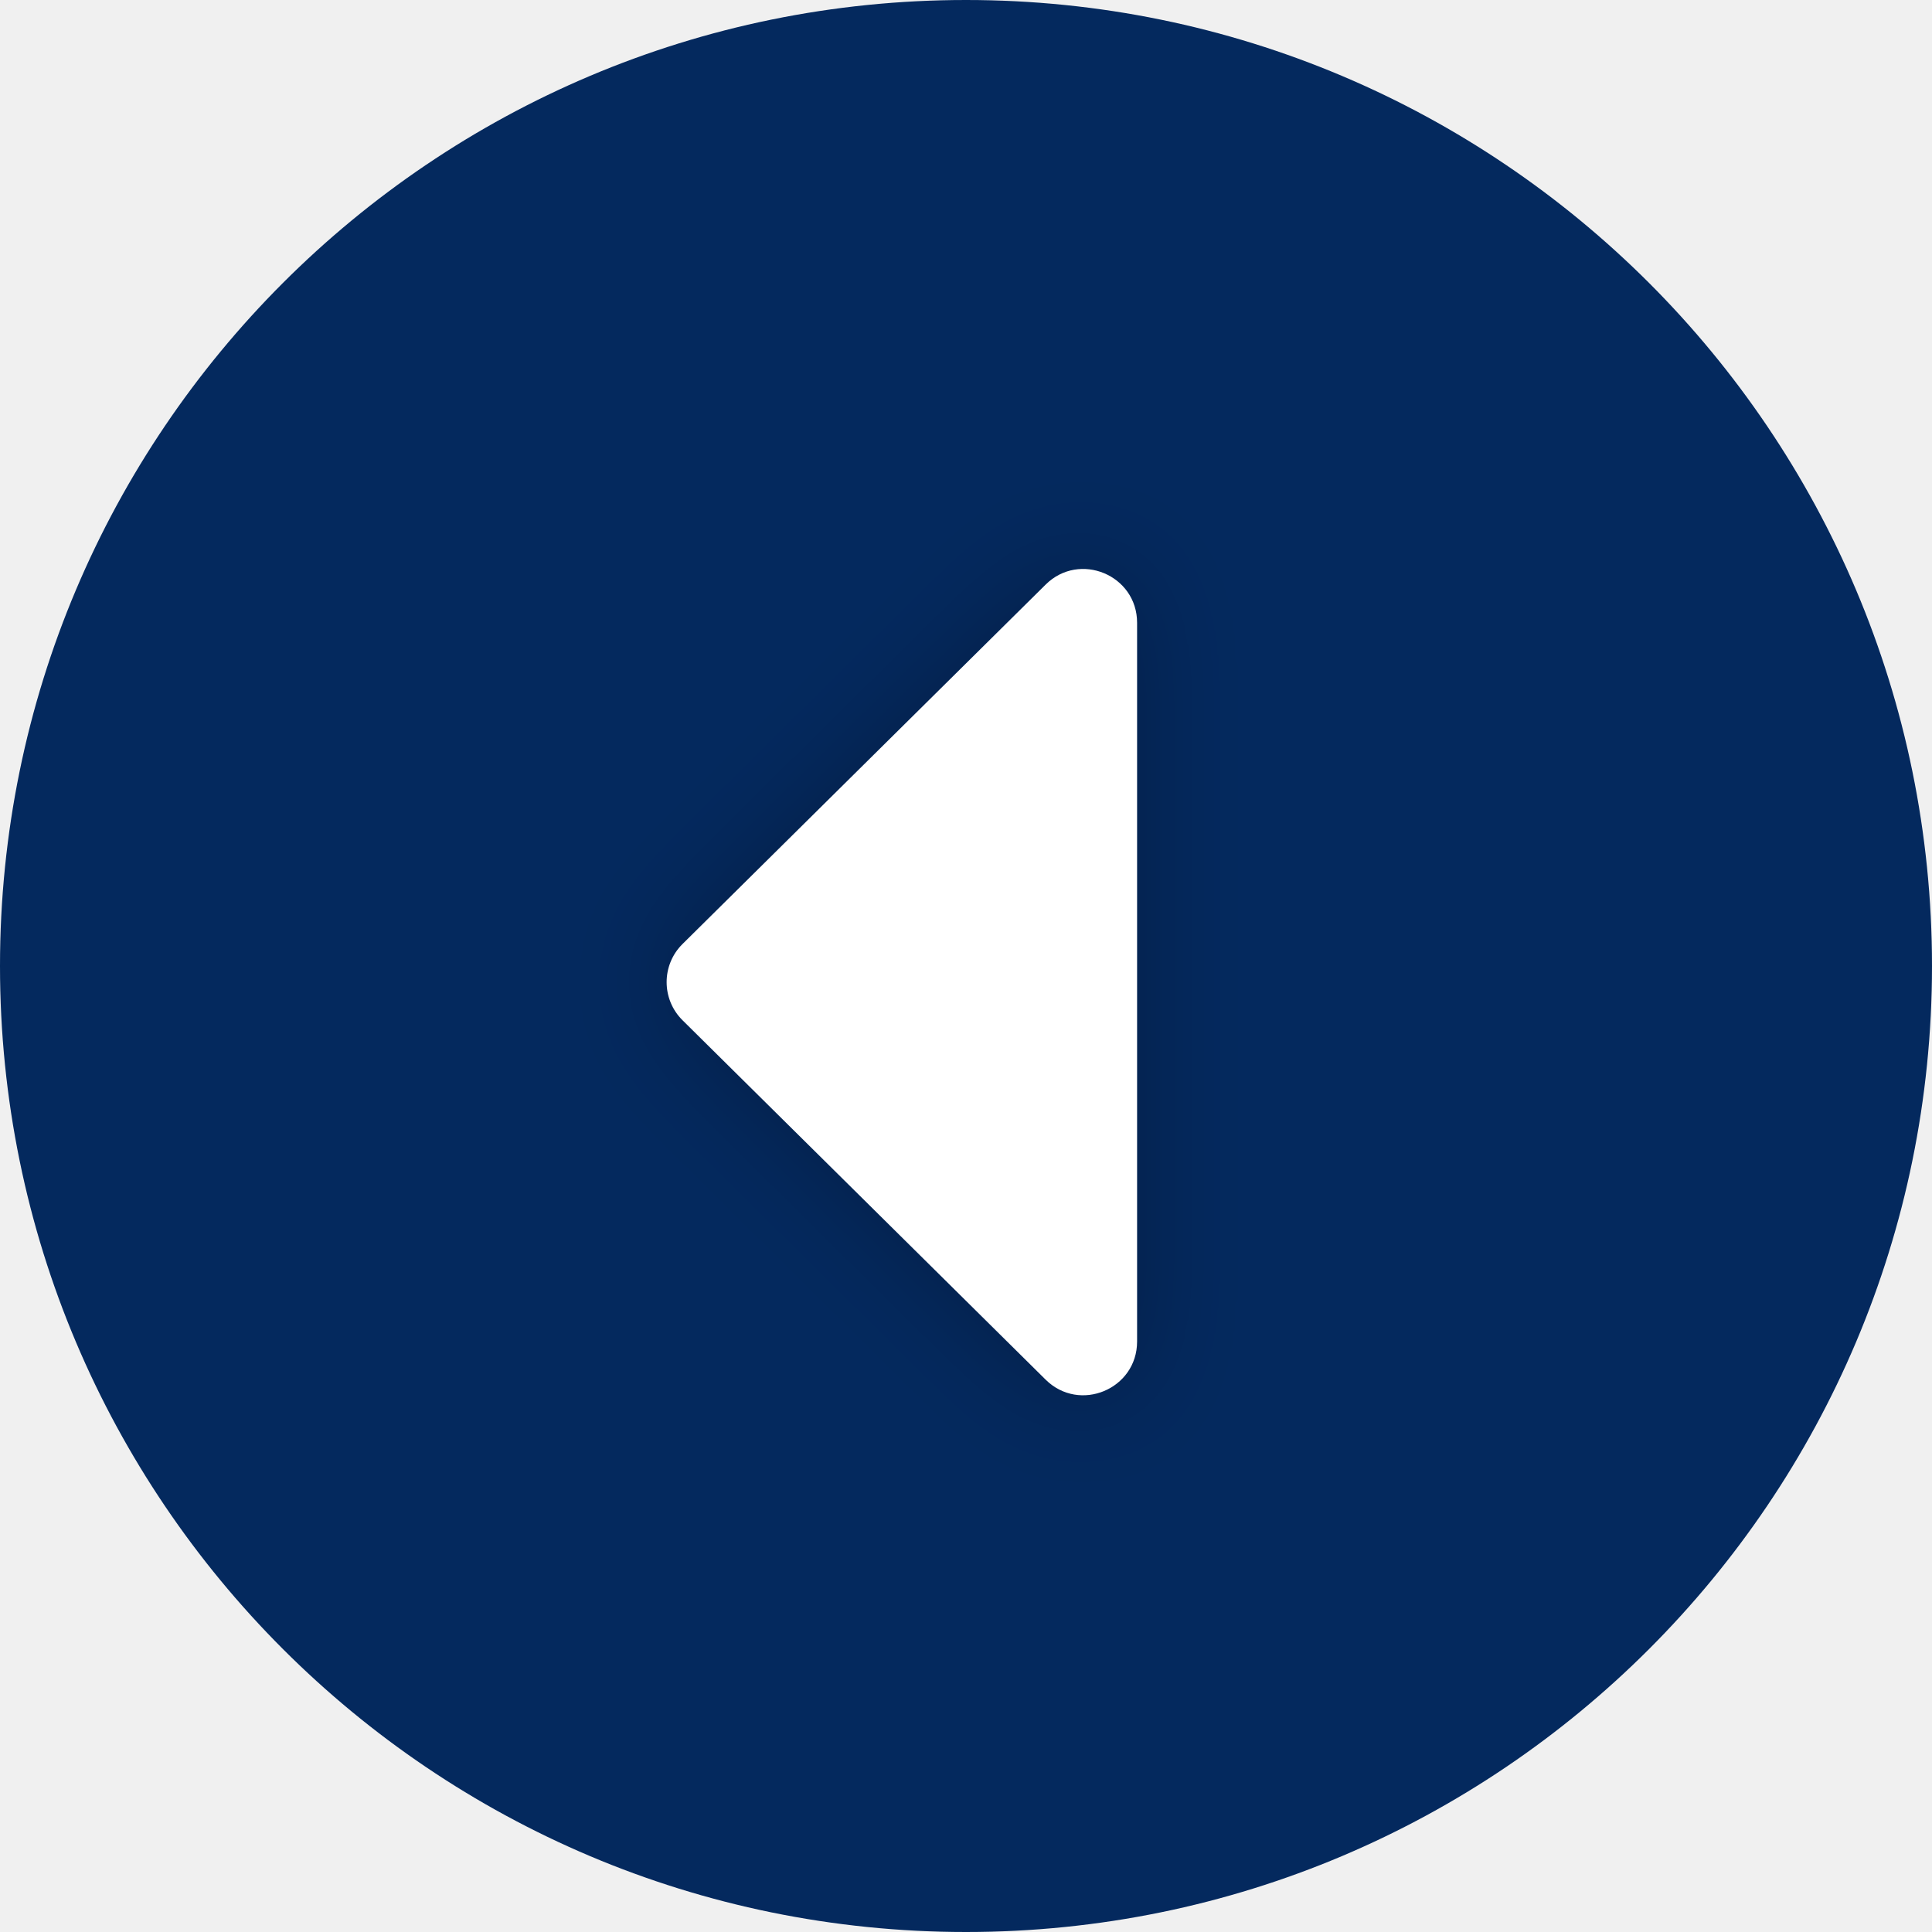
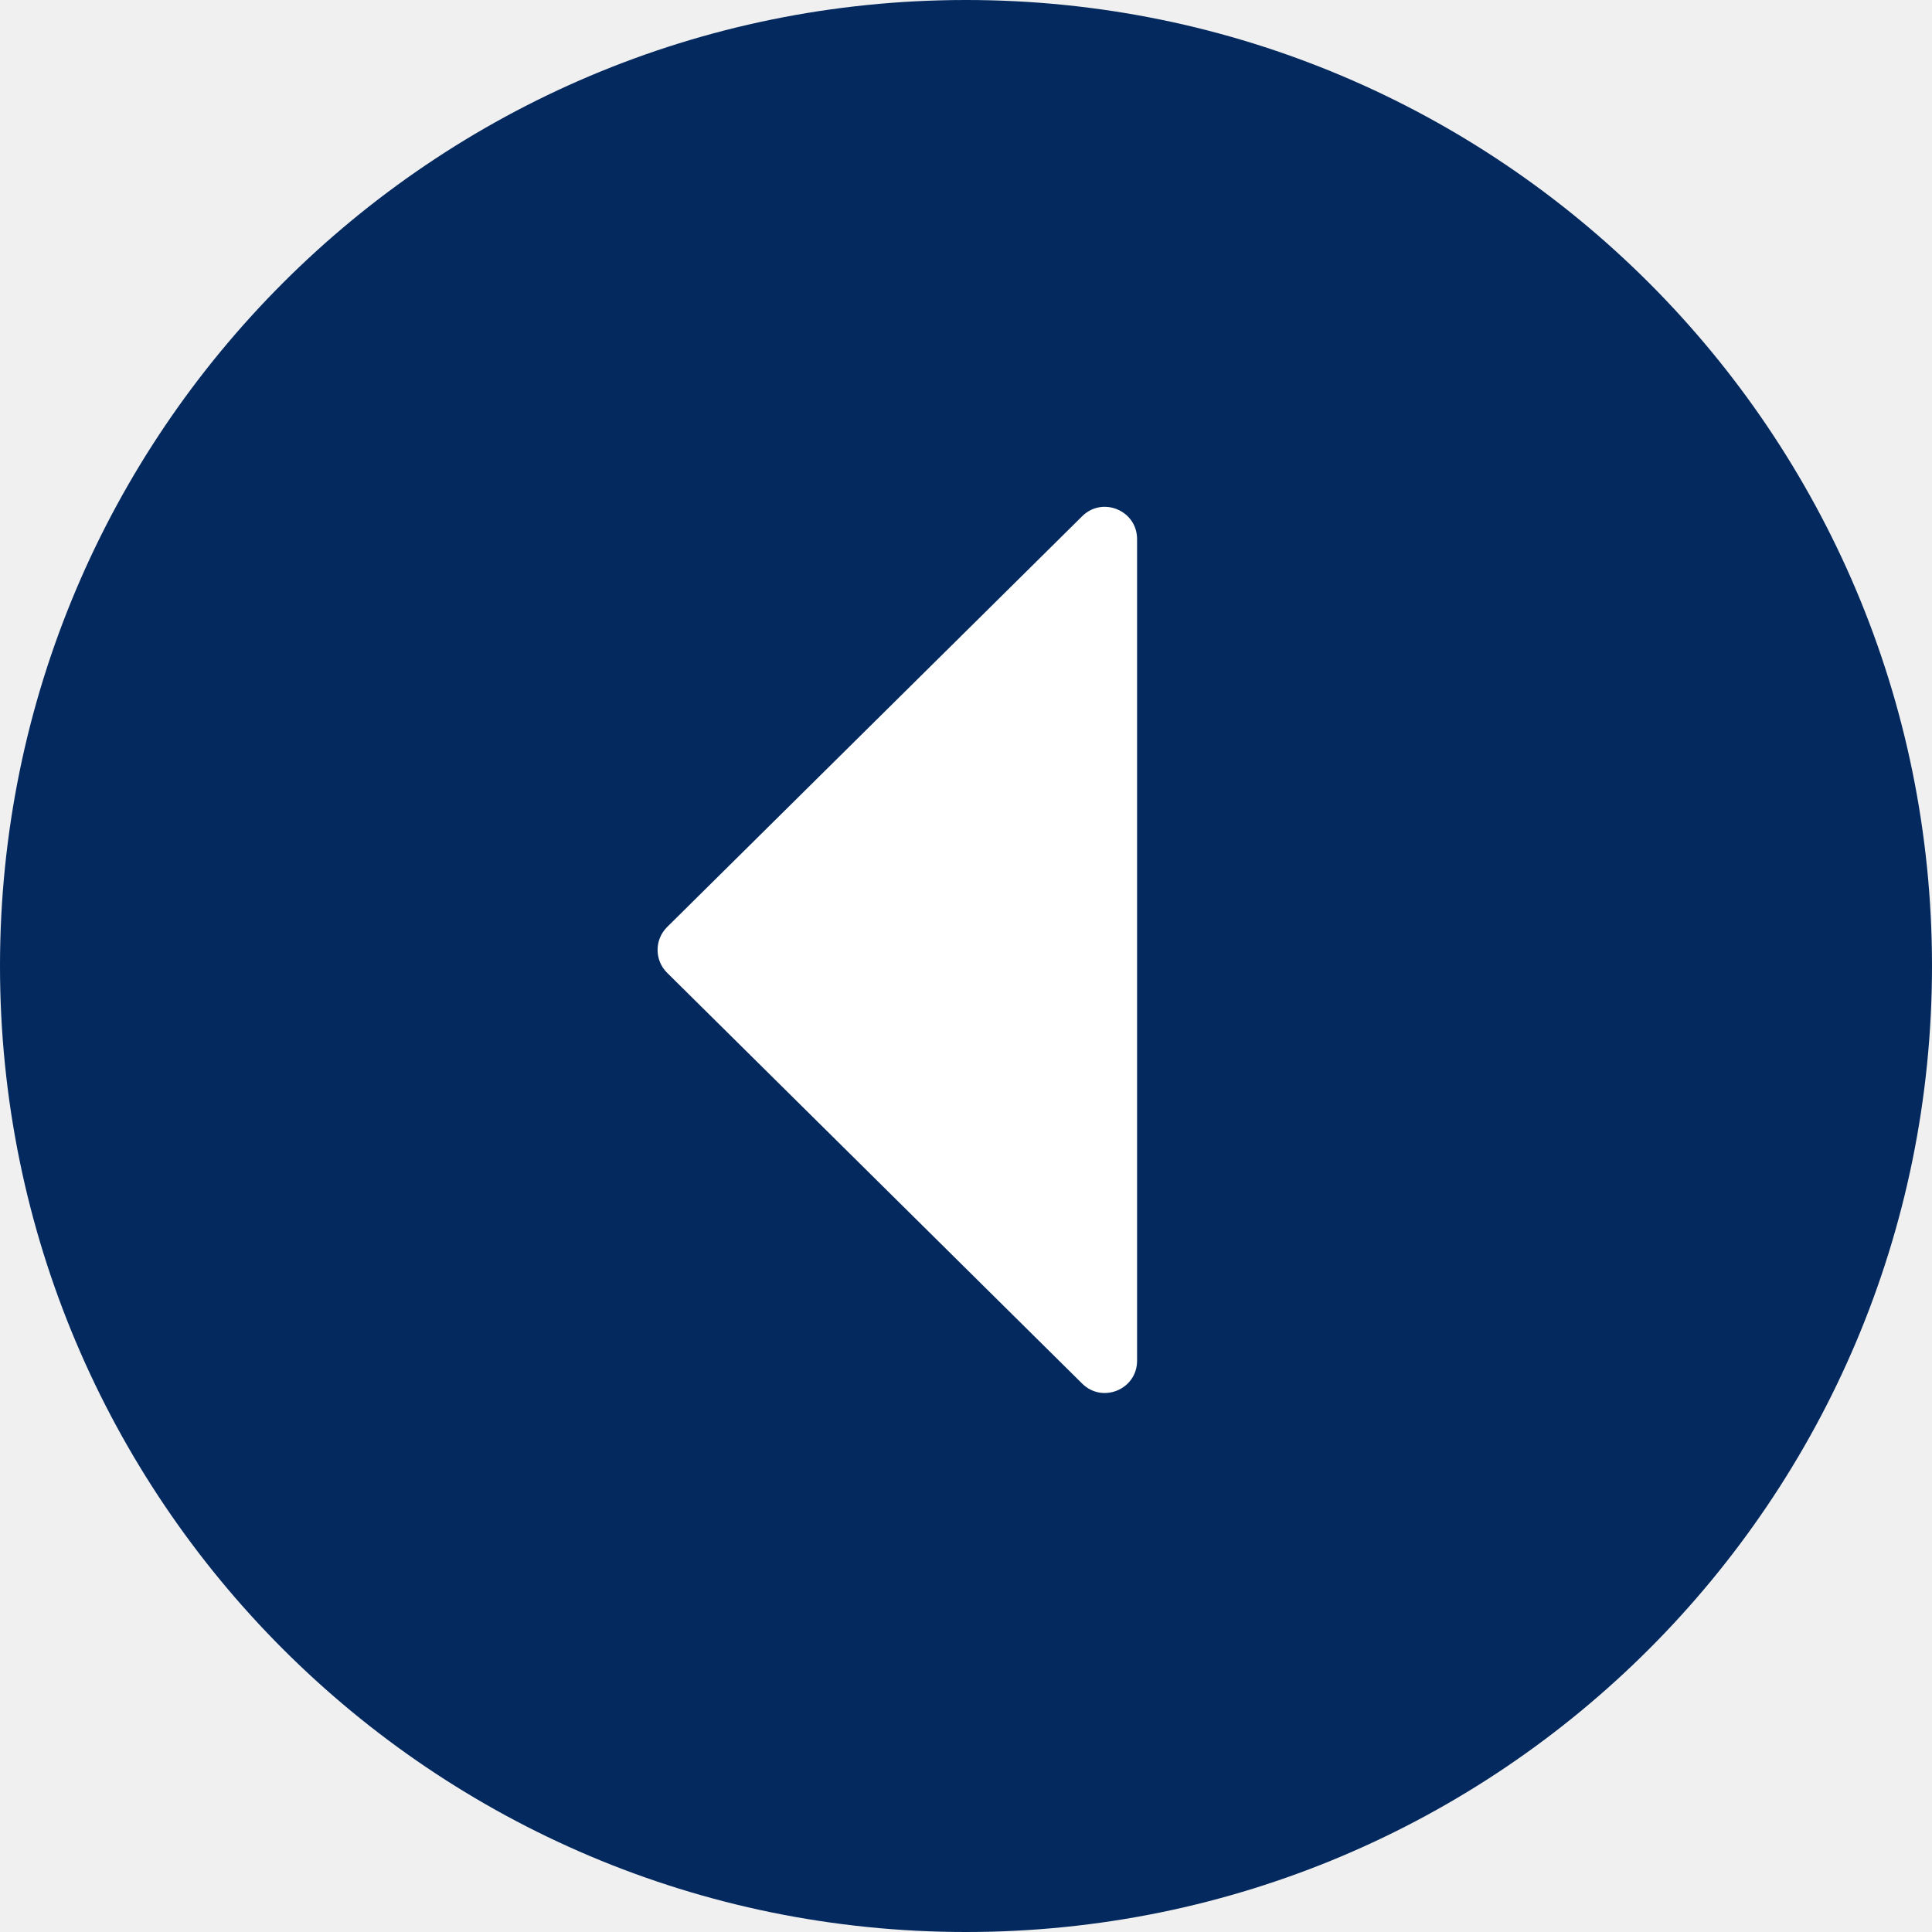
- <svg xmlns="http://www.w3.org/2000/svg" fill="none" height="36" viewBox="0 0 36 36" width="36">
-   <filter id="a" color-interpolation-filters="sRGB" filterUnits="userSpaceOnUse" height="19.397" width="12.766" x="10.421" y="8.601">
-     <feFlood flood-opacity="0" result="BackgroundImageFix" />
-     <feColorMatrix in="SourceAlpha" type="matrix" values="0 0 0 0 0 0 0 0 0 0 0 0 0 0 0 0 0 0 127 0" />
-     <feOffset />
-     <feGaussianBlur stdDeviation="1" />
-     <feColorMatrix type="matrix" values="0 0 0 0 0 0 0 0 0 0 0 0 0 0 0 0 0 0 0.25 0" />
-     <feBlend in2="BackgroundImageFix" mode="normal" result="effect1_dropShadow" />
-     <feBlend in="SourceGraphic" in2="effect1_dropShadow" mode="normal" result="shape" />
-   </filter>
-   <circle cx="18" cy="18" fill="#04295e" r="18" />
-   <g filter="url(#a)">
-     <path d="m12.718 19.011c-.395-.391-.395-1.03 0-1.421l6.766-6.697c.631-.625 1.704-.178 1.704.711v13.393c0 .888-1.072 1.336-1.704.711z" fill="#fff" />
-   </g>
+ <svg xmlns="http://www.w3.org/2000/svg" fill="none" height="60" viewBox="0 0 60 60" width="60">
+   <circle cx="30" cy="30" fill="#04295e" r="30" transform="matrix(-1 0 0 -1 60 60)" />
+   <path d="m20.718 30.211c-.395-.391-.395-1.03 0-1.421l12.891-12.759c.631-.625 1.704-.178 1.704.711v25.517c0 .888-1.072 1.336-1.704.711z" fill="#fff" />
</svg>
